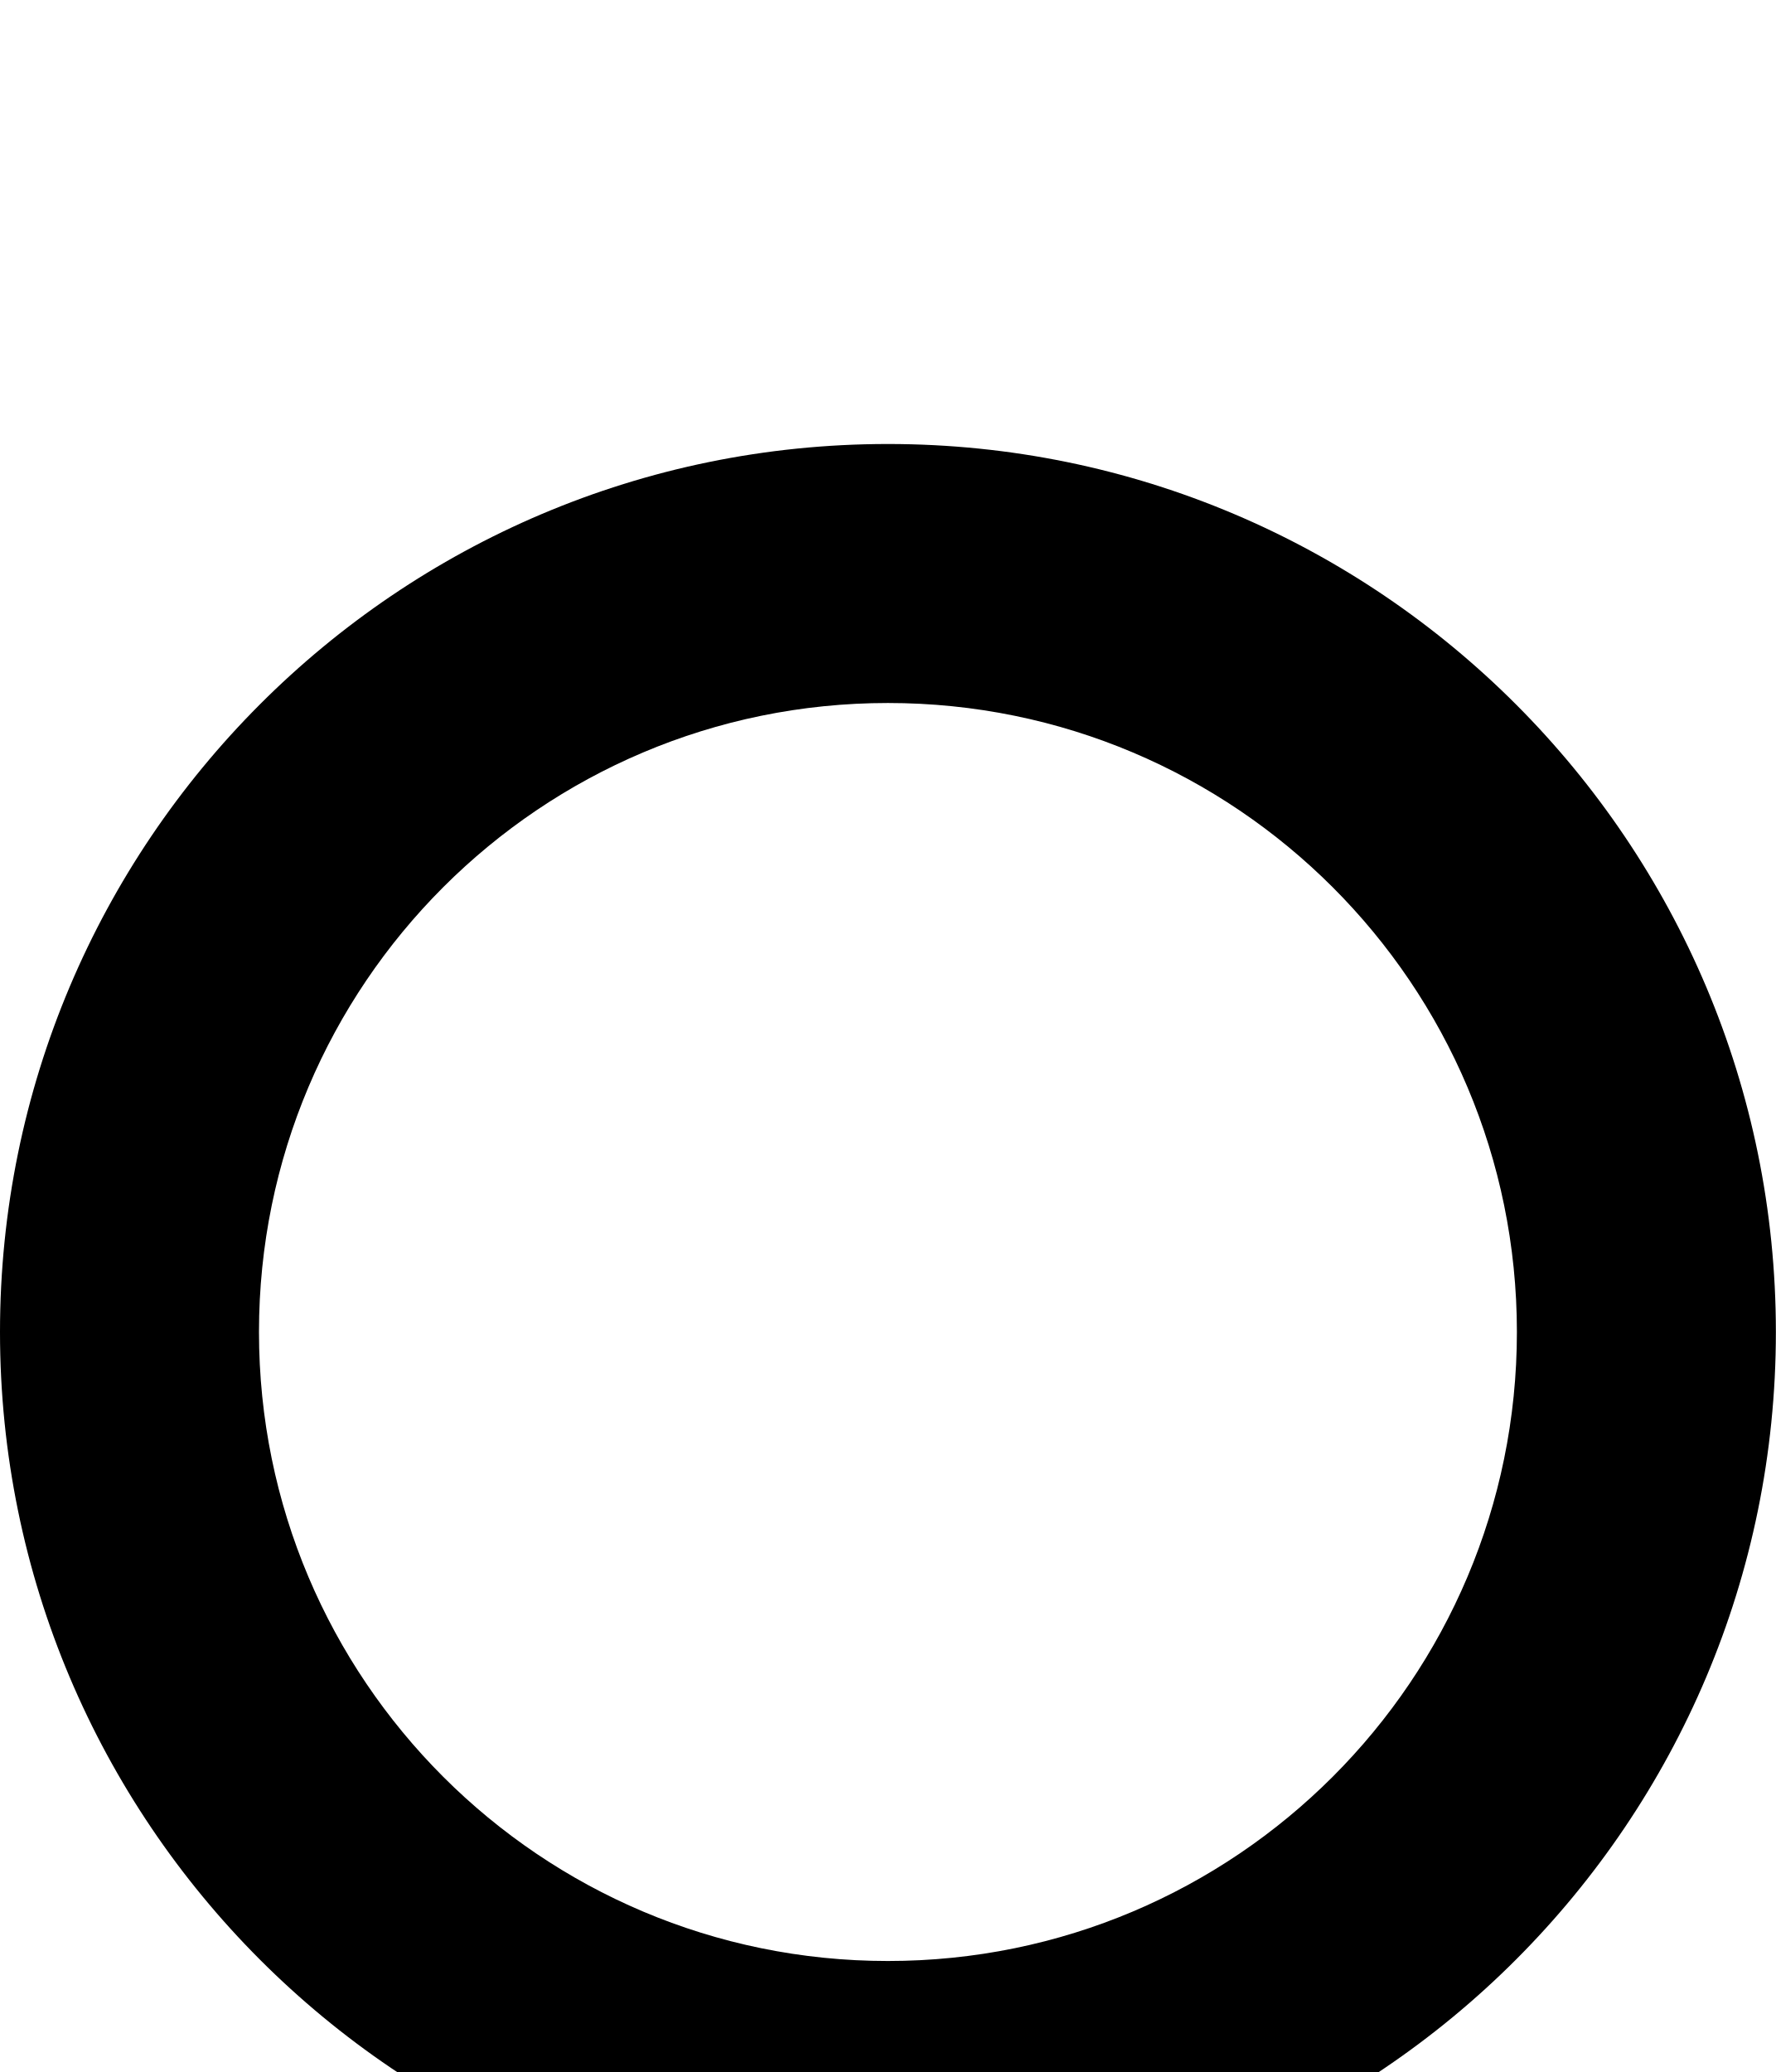
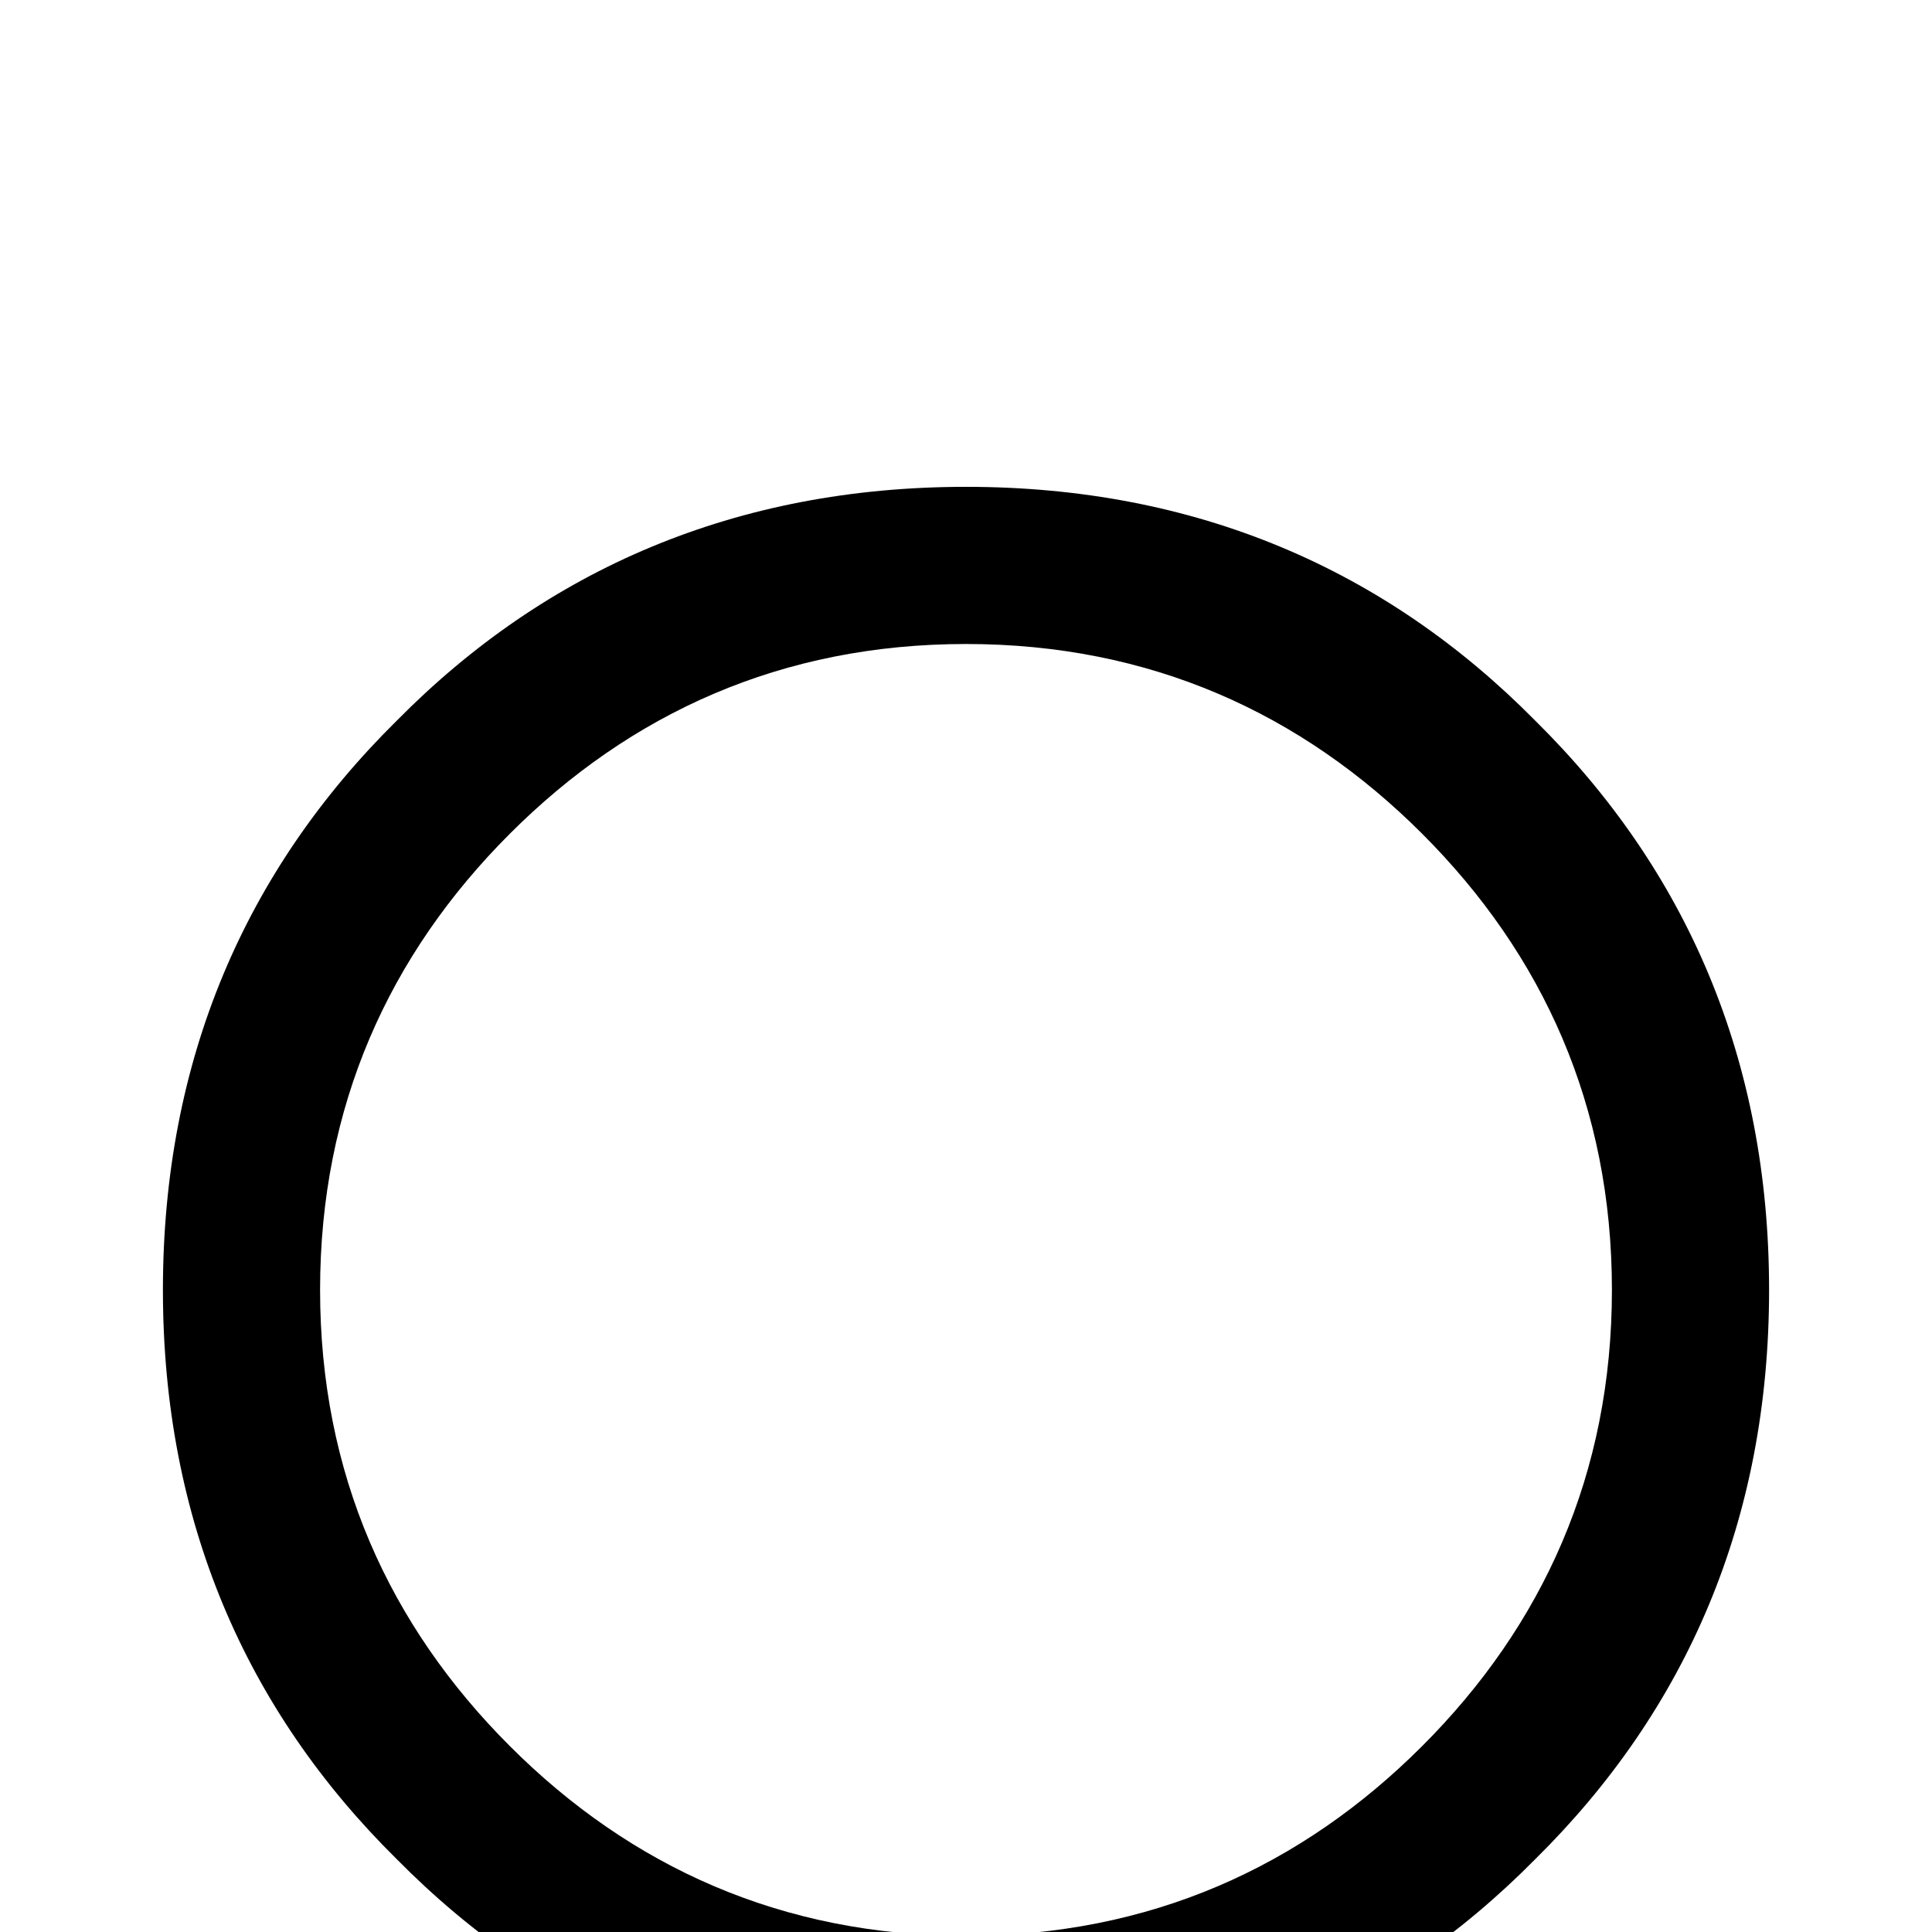
- <svg xmlns="http://www.w3.org/2000/svg" viewBox="0 -144 864 1008">
-   <path fill="currentColor" d="M864 504c0 238-193 432-432 432S0 742 0 504 193 72 432 72s432 194 432 432zM432 198c-169 0-306 137-306 306s137 306 306 306 306-137 306-306-137-306-306-306z" />
+ <svg xmlns="http://www.w3.org/2000/svg" viewBox="0 -168 1008 1008">
+   <path fill="currentColor" d="M504 86c120 0 219 43 297 122 79 78 122 177 122 297s-43 219-122 297c-78 79-177 122-297 122s-219-43-297-122C128 724 85 625 85 505s43-219 122-297c78-79 177-122 297-122zm0 756c96 0 175-36 238-99s99-142 99-238-36-175-99-238-142-99-238-99-175 36-238 99-99 142-99 238 36 175 99 238 142 99 238 99z" />
</svg>
